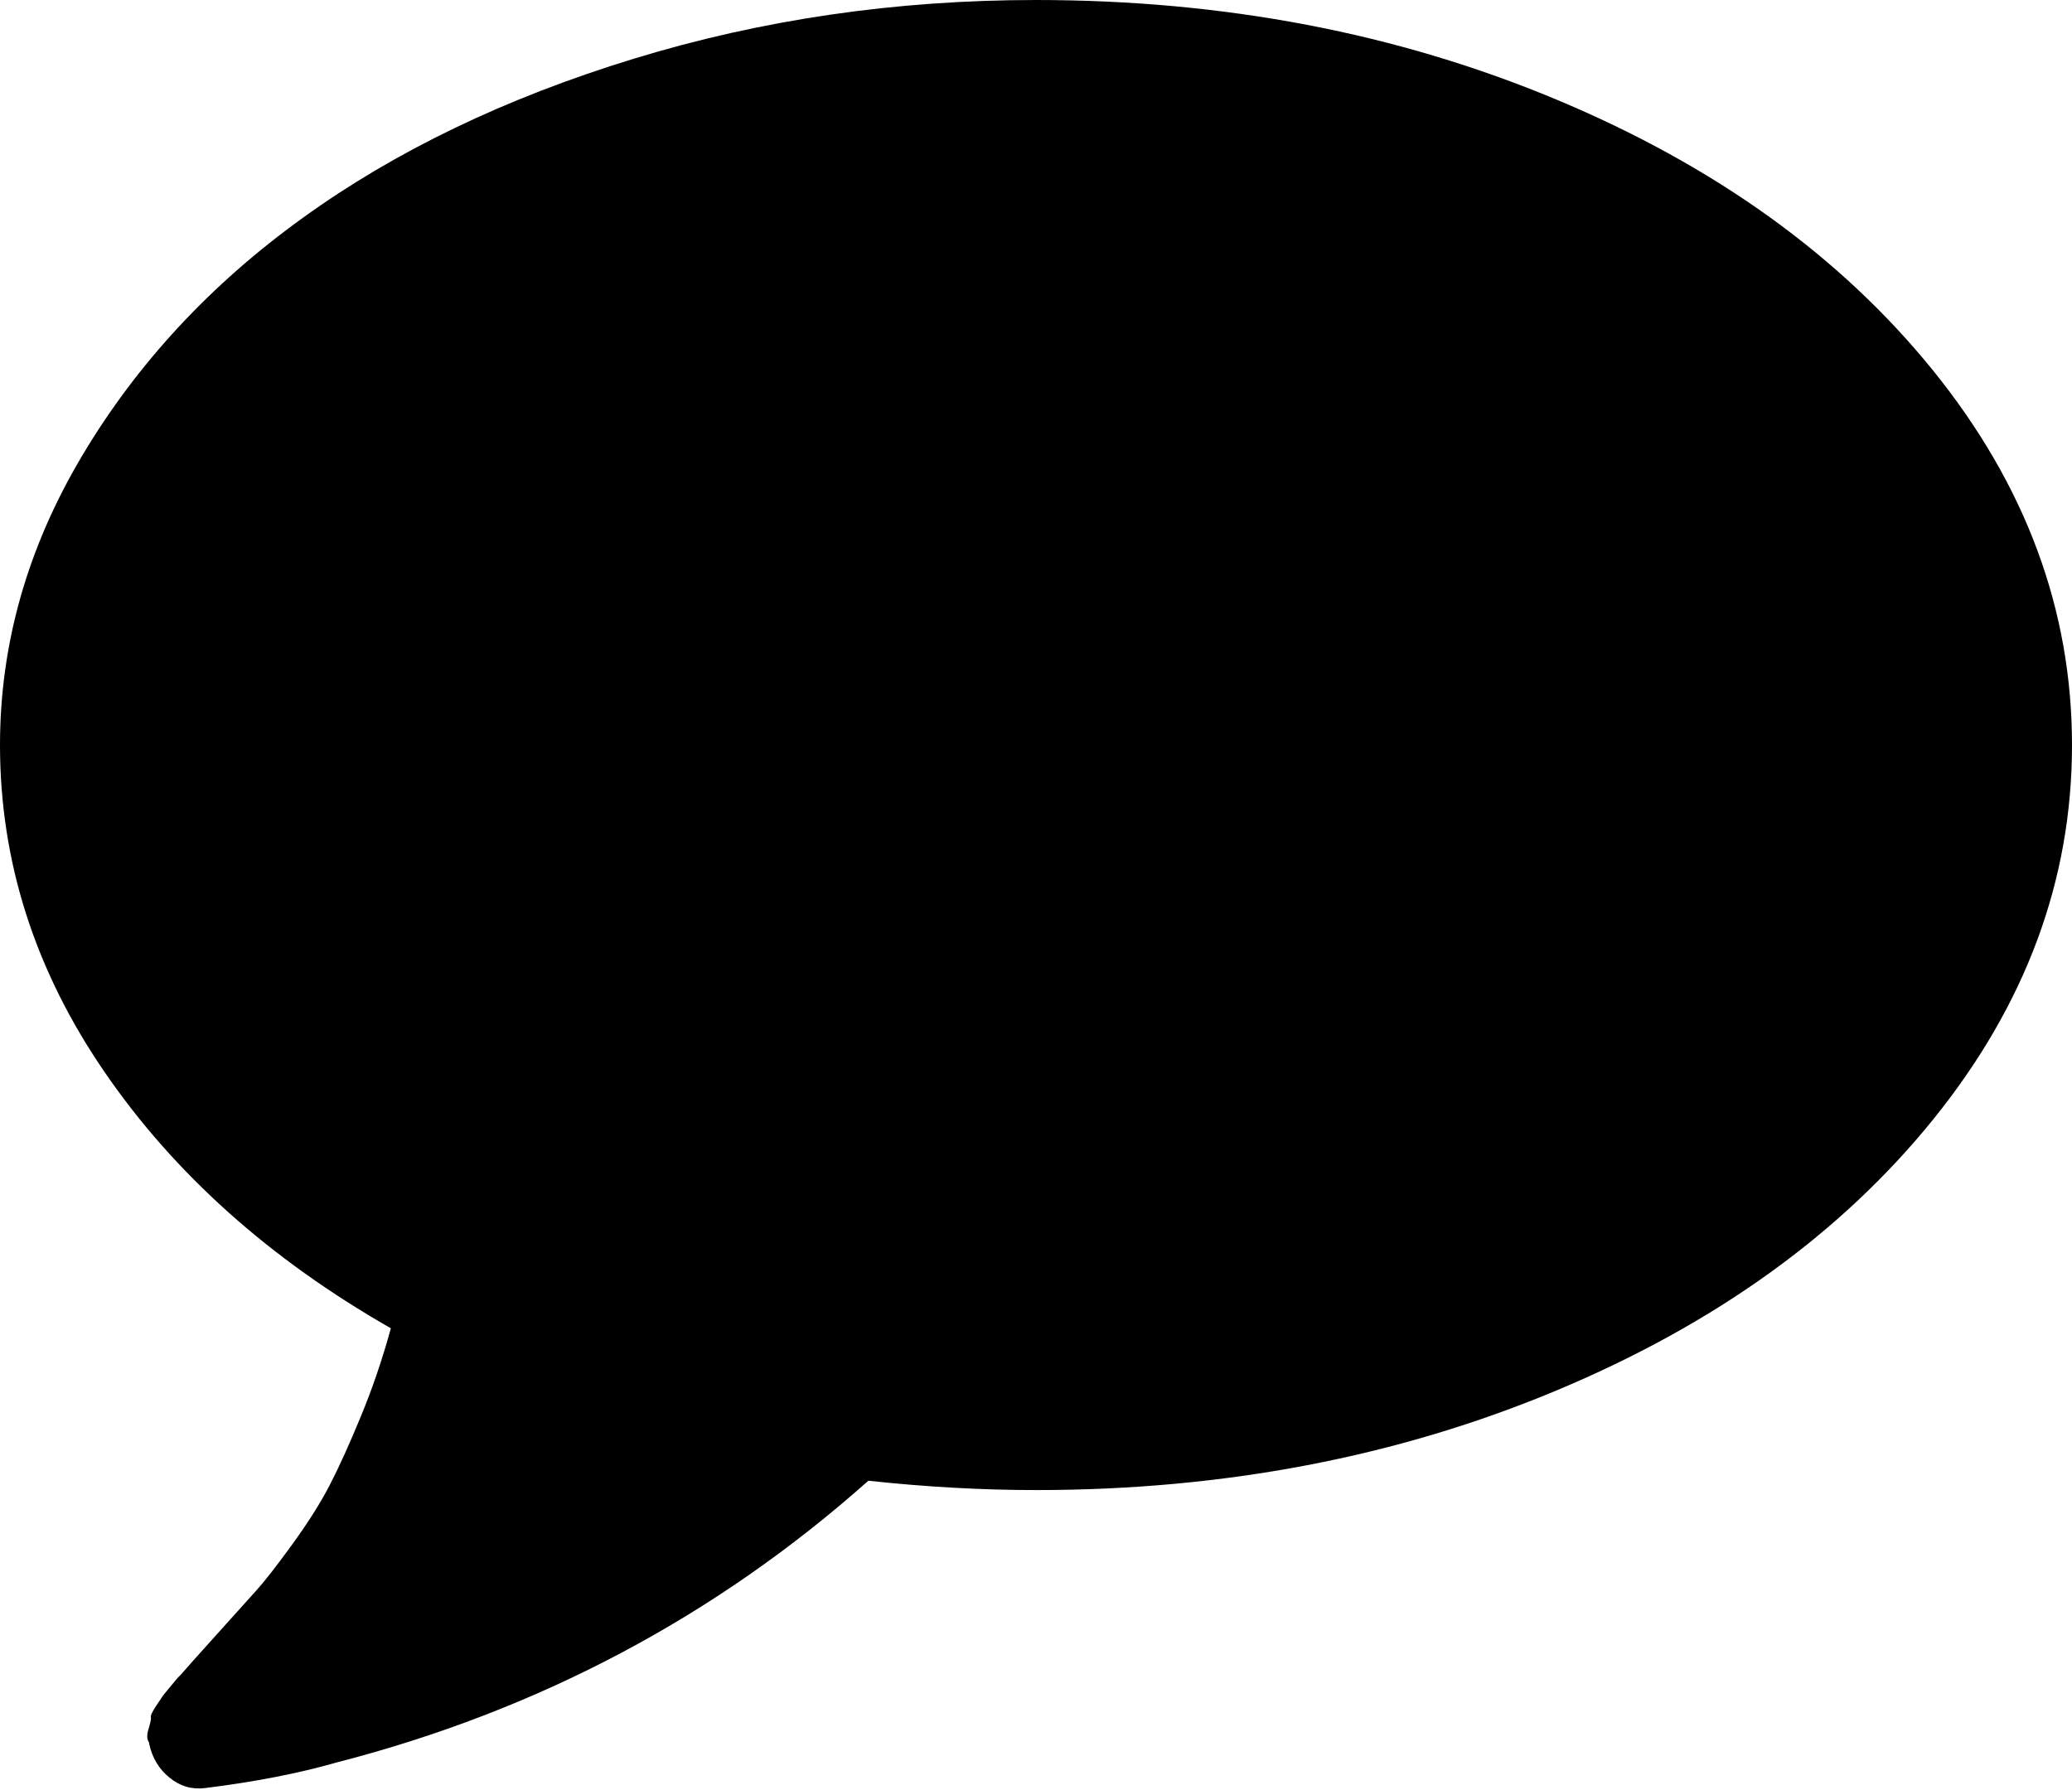
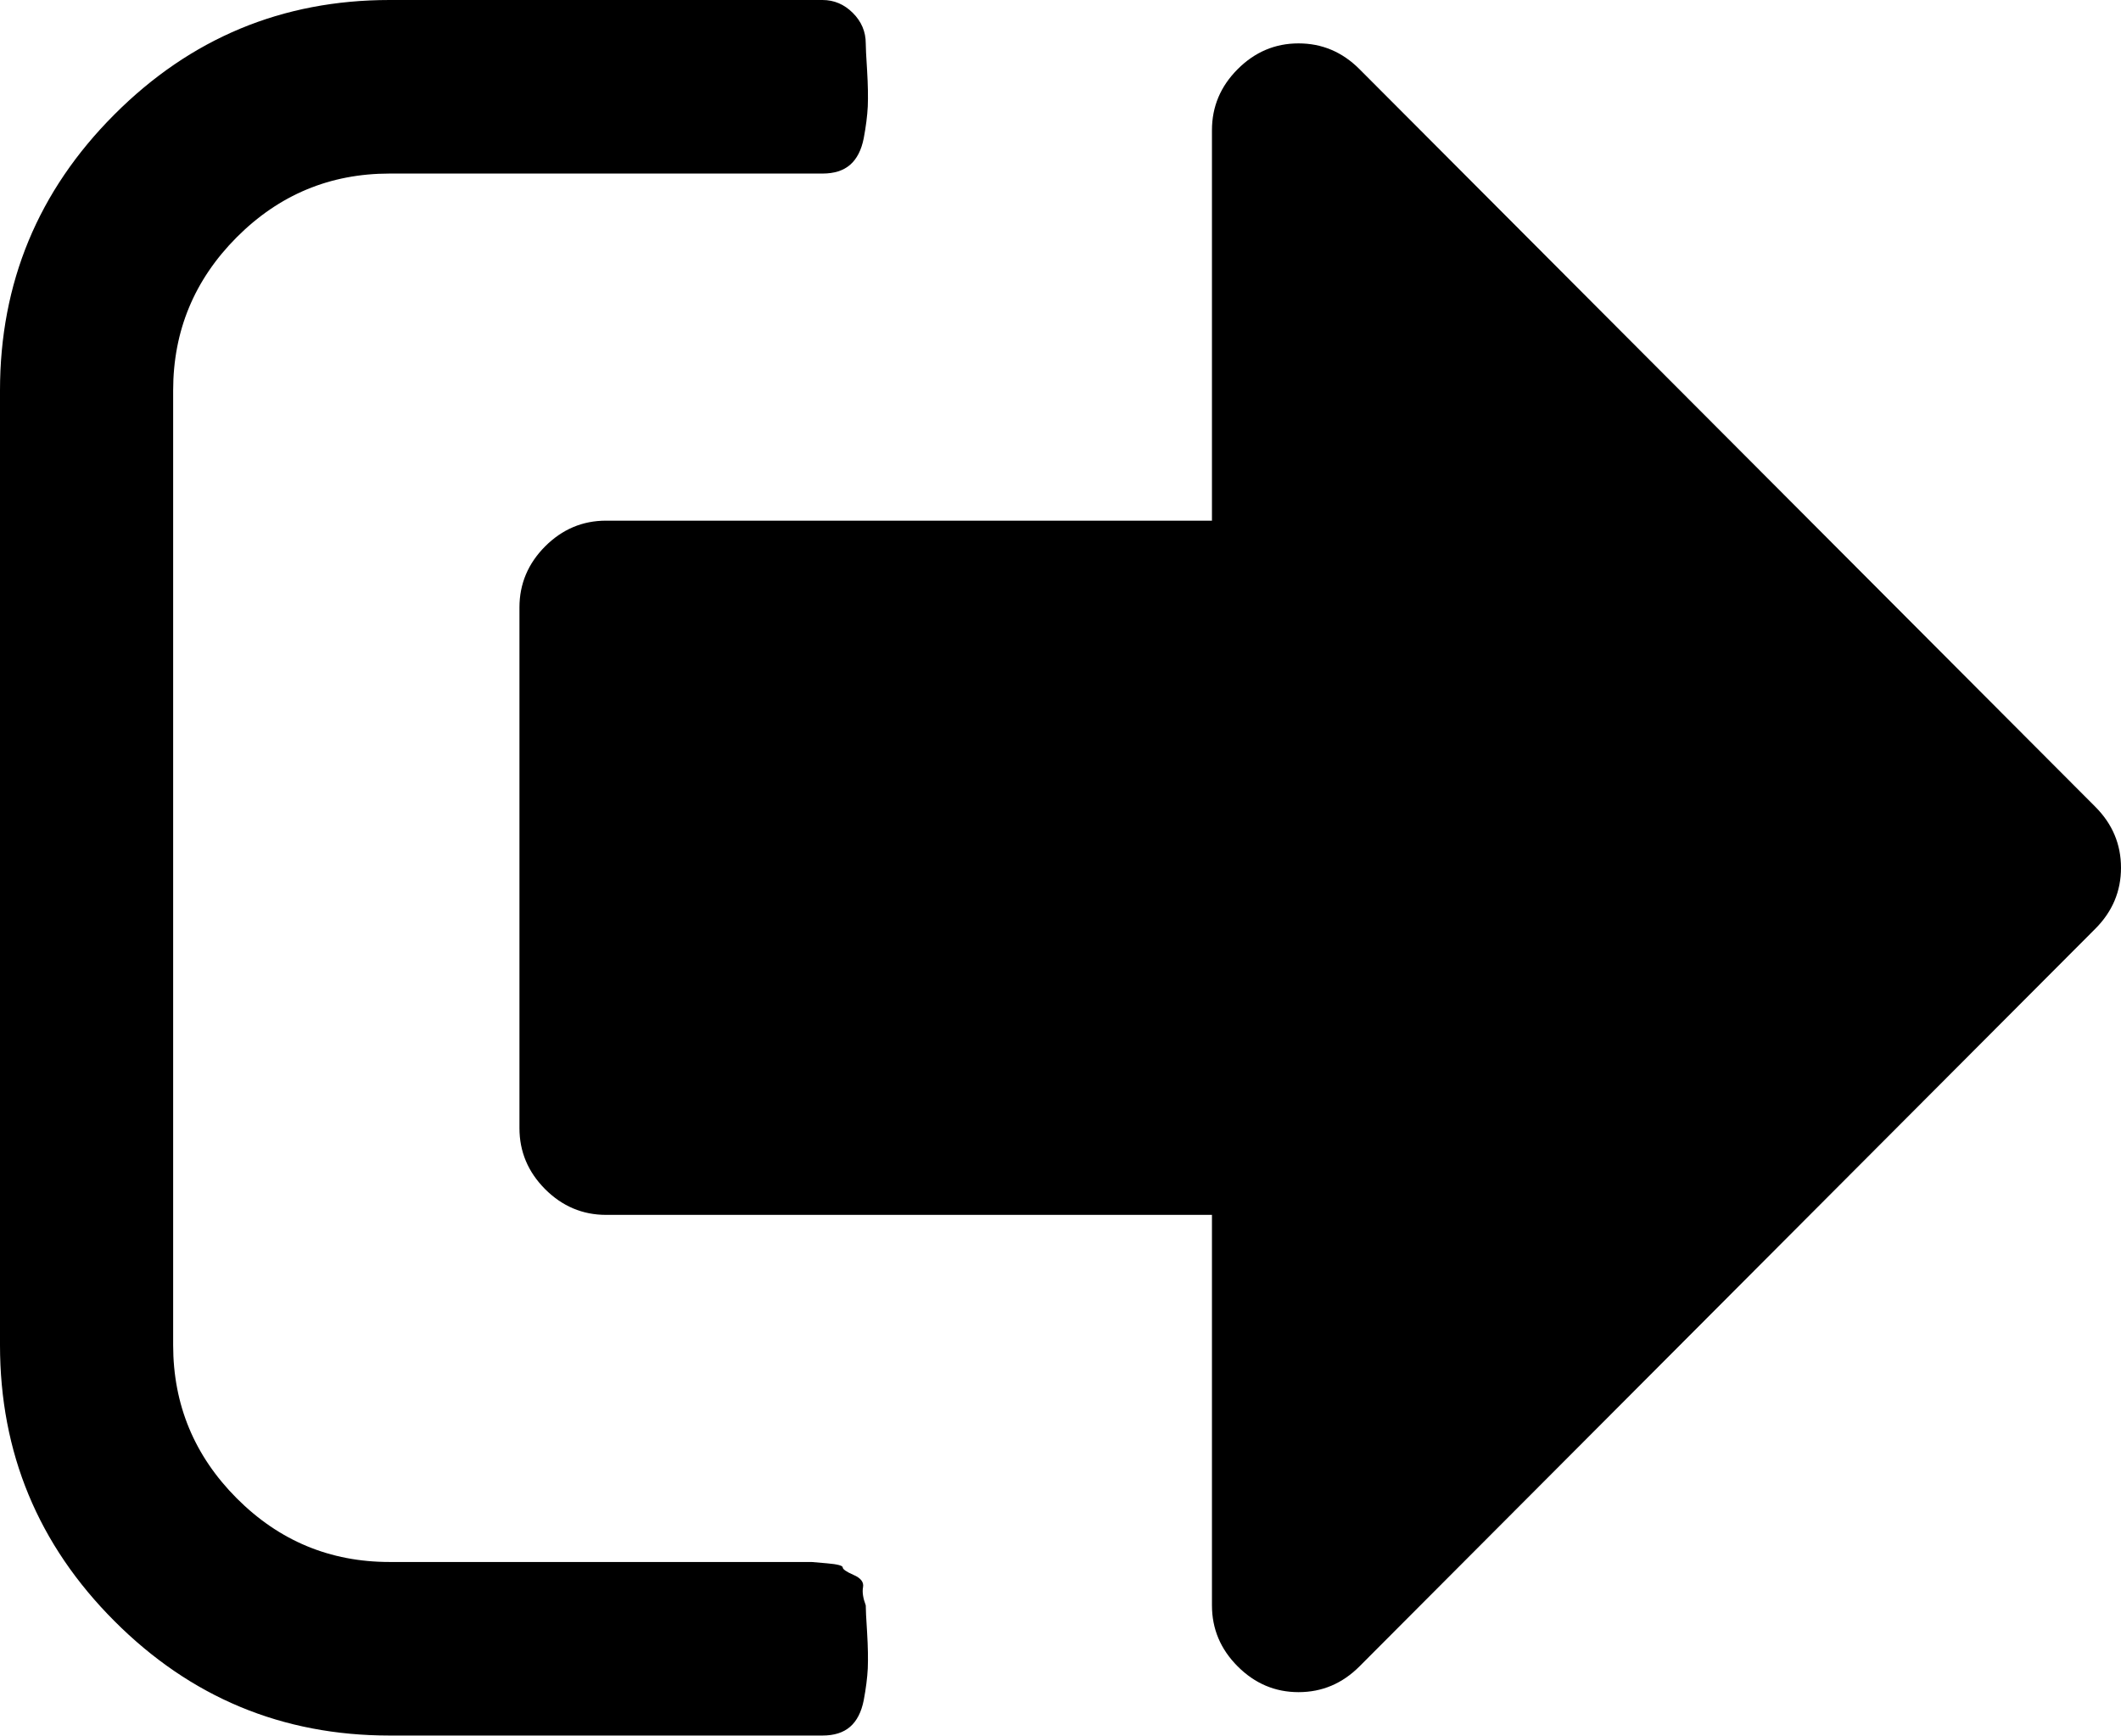
- <svg xmlns="http://www.w3.org/2000/svg" version="1.1" width="22px" height="19px">
-   <g transform="matrix(1 0 0 1 -353 -372 )">
-     <path d="M 20.527 3.937  C 21.509 5.153  22 6.478  22 7.912  C 22 9.345  21.509 10.67  20.527 11.886  C 19.545 13.101  18.211 14.061  16.525 14.766  C 14.839 15.471  12.997 15.823  11 15.823  C 10.427 15.823  9.834 15.79  9.22 15.724  C 7.599 17.166  5.717 18.164  3.573 18.716  C 3.172 18.831  2.705 18.922  2.173 18.988  C 2.034 19.004  1.909 18.967  1.799 18.876  C 1.688 18.786  1.616 18.666  1.584 18.518  L 1.584 18.506  C 1.559 18.473  1.557 18.423  1.578 18.357  C 1.598 18.291  1.606 18.25  1.602 18.234  C 1.598 18.217  1.616 18.178  1.657 18.116  L 1.731 18.005  C 1.731 18.005  1.76 17.97  1.817 17.9  C 1.874 17.83  1.907 17.793  1.915 17.789  C 1.972 17.723  2.099 17.58  2.296 17.362  C 2.492 17.144  2.633 16.987  2.719 16.892  C 2.805 16.798  2.932 16.635  3.1 16.404  C 3.268 16.173  3.401 15.963  3.499 15.774  C 3.597 15.584  3.708 15.341  3.83 15.044  C 3.953 14.748  4.06 14.434  4.15 14.105  C 2.865 13.371  1.852 12.465  1.111 11.385  C 0.37 10.306  0 9.148  0 7.912  C 0 6.84  0.291 5.816  0.872 4.84  C 1.453 3.863  2.234 3.02  3.217 2.312  C 4.199 1.603  5.369 1.04  6.728 0.624  C 8.086 0.208  9.51 0  11 0  C 12.997 0  14.839 0.352  16.525 1.057  C 18.211 1.762  19.545 2.722  20.527 3.937  Z " fill-rule="nonzero" fill="#000000" stroke="none" transform="matrix(1 0 0 1 353 372 )" />
+ <svg xmlns="http://www.w3.org/2000/svg" version="1.1" width="22px" height="18px">
+   <g transform="matrix(1 0 0 1 -1116 -29 )">
+     <path d="M 8.952 16.46  C 8.942 16.512  8.952 16.575  8.98 16.65  C 8.98 16.688  8.984 16.781  8.994 16.931  C 9.003 17.081  9.005 17.205  9.001 17.304  C 8.996 17.402  8.982 17.512  8.959 17.634  C 8.935 17.756  8.888 17.848  8.818 17.909  C 8.748 17.97  8.652 18  8.531 18  L 4.041 18  C 2.928 18  1.976 17.604  1.186 16.812  C 0.395 16.02  0 15.066  0 13.95  L 0 4.05  C 0 2.934  0.395 1.98  1.186 1.188  C 1.976 0.396  2.928 0  4.041 0  L 8.531 0  C 8.652 0  8.757 0.045  8.846 0.134  C 8.935 0.223  8.98 0.328  8.98 0.45  C 8.98 0.487  8.984 0.581  8.994 0.731  C 9.003 0.881  9.005 1.005  9.001 1.104  C 8.996 1.202  8.982 1.312  8.959 1.434  C 8.935 1.556  8.888 1.648  8.818 1.709  C 8.748 1.77  8.652 1.8  8.531 1.8  L 4.041 1.8  C 3.423 1.8  2.895 2.02  2.455 2.461  C 2.016 2.902  1.796 3.431  1.796 4.05  L 1.796 13.95  C 1.796 14.569  2.016 15.098  2.455 15.539  C 2.895 15.98  3.423 16.2  4.041 16.2  L 8.082 16.2  L 8.236 16.2  L 8.418 16.2  C 8.418 16.2  8.472 16.205  8.58 16.214  C 8.687 16.223  8.741 16.238  8.741 16.256  C 8.741 16.275  8.778 16.301  8.853 16.334  C 8.928 16.366  8.961 16.409  8.952 16.46  Z M 21.733 8.367  C 21.911 8.545  22 8.756  22 9  C 22 9.244  21.911 9.455  21.733 9.633  L 14.101 17.283  C 13.923 17.461  13.713 17.55  13.469 17.55  C 13.226 17.55  13.016 17.461  12.838 17.283  C 12.66 17.105  12.571 16.894  12.571 16.65  L 12.571 12.6  L 6.286 12.6  C 6.043 12.6  5.832 12.511  5.654 12.333  C 5.477 12.155  5.388 11.944  5.388 11.7  L 5.388 6.3  C 5.388 6.056  5.477 5.845  5.654 5.667  C 5.832 5.489  6.043 5.4  6.286 5.4  L 12.571 5.4  L 12.571 1.35  C 12.571 1.106  12.66 0.895  12.838 0.717  C 13.016 0.539  13.226 0.45  13.469 0.45  C 13.713 0.45  13.923 0.539  14.101 0.717  L 21.733 8.367  Z " fill-rule="nonzero" fill="#000000" stroke="none" transform="matrix(1 0 0 1 1116 29 )" />
  </g>
</svg>
